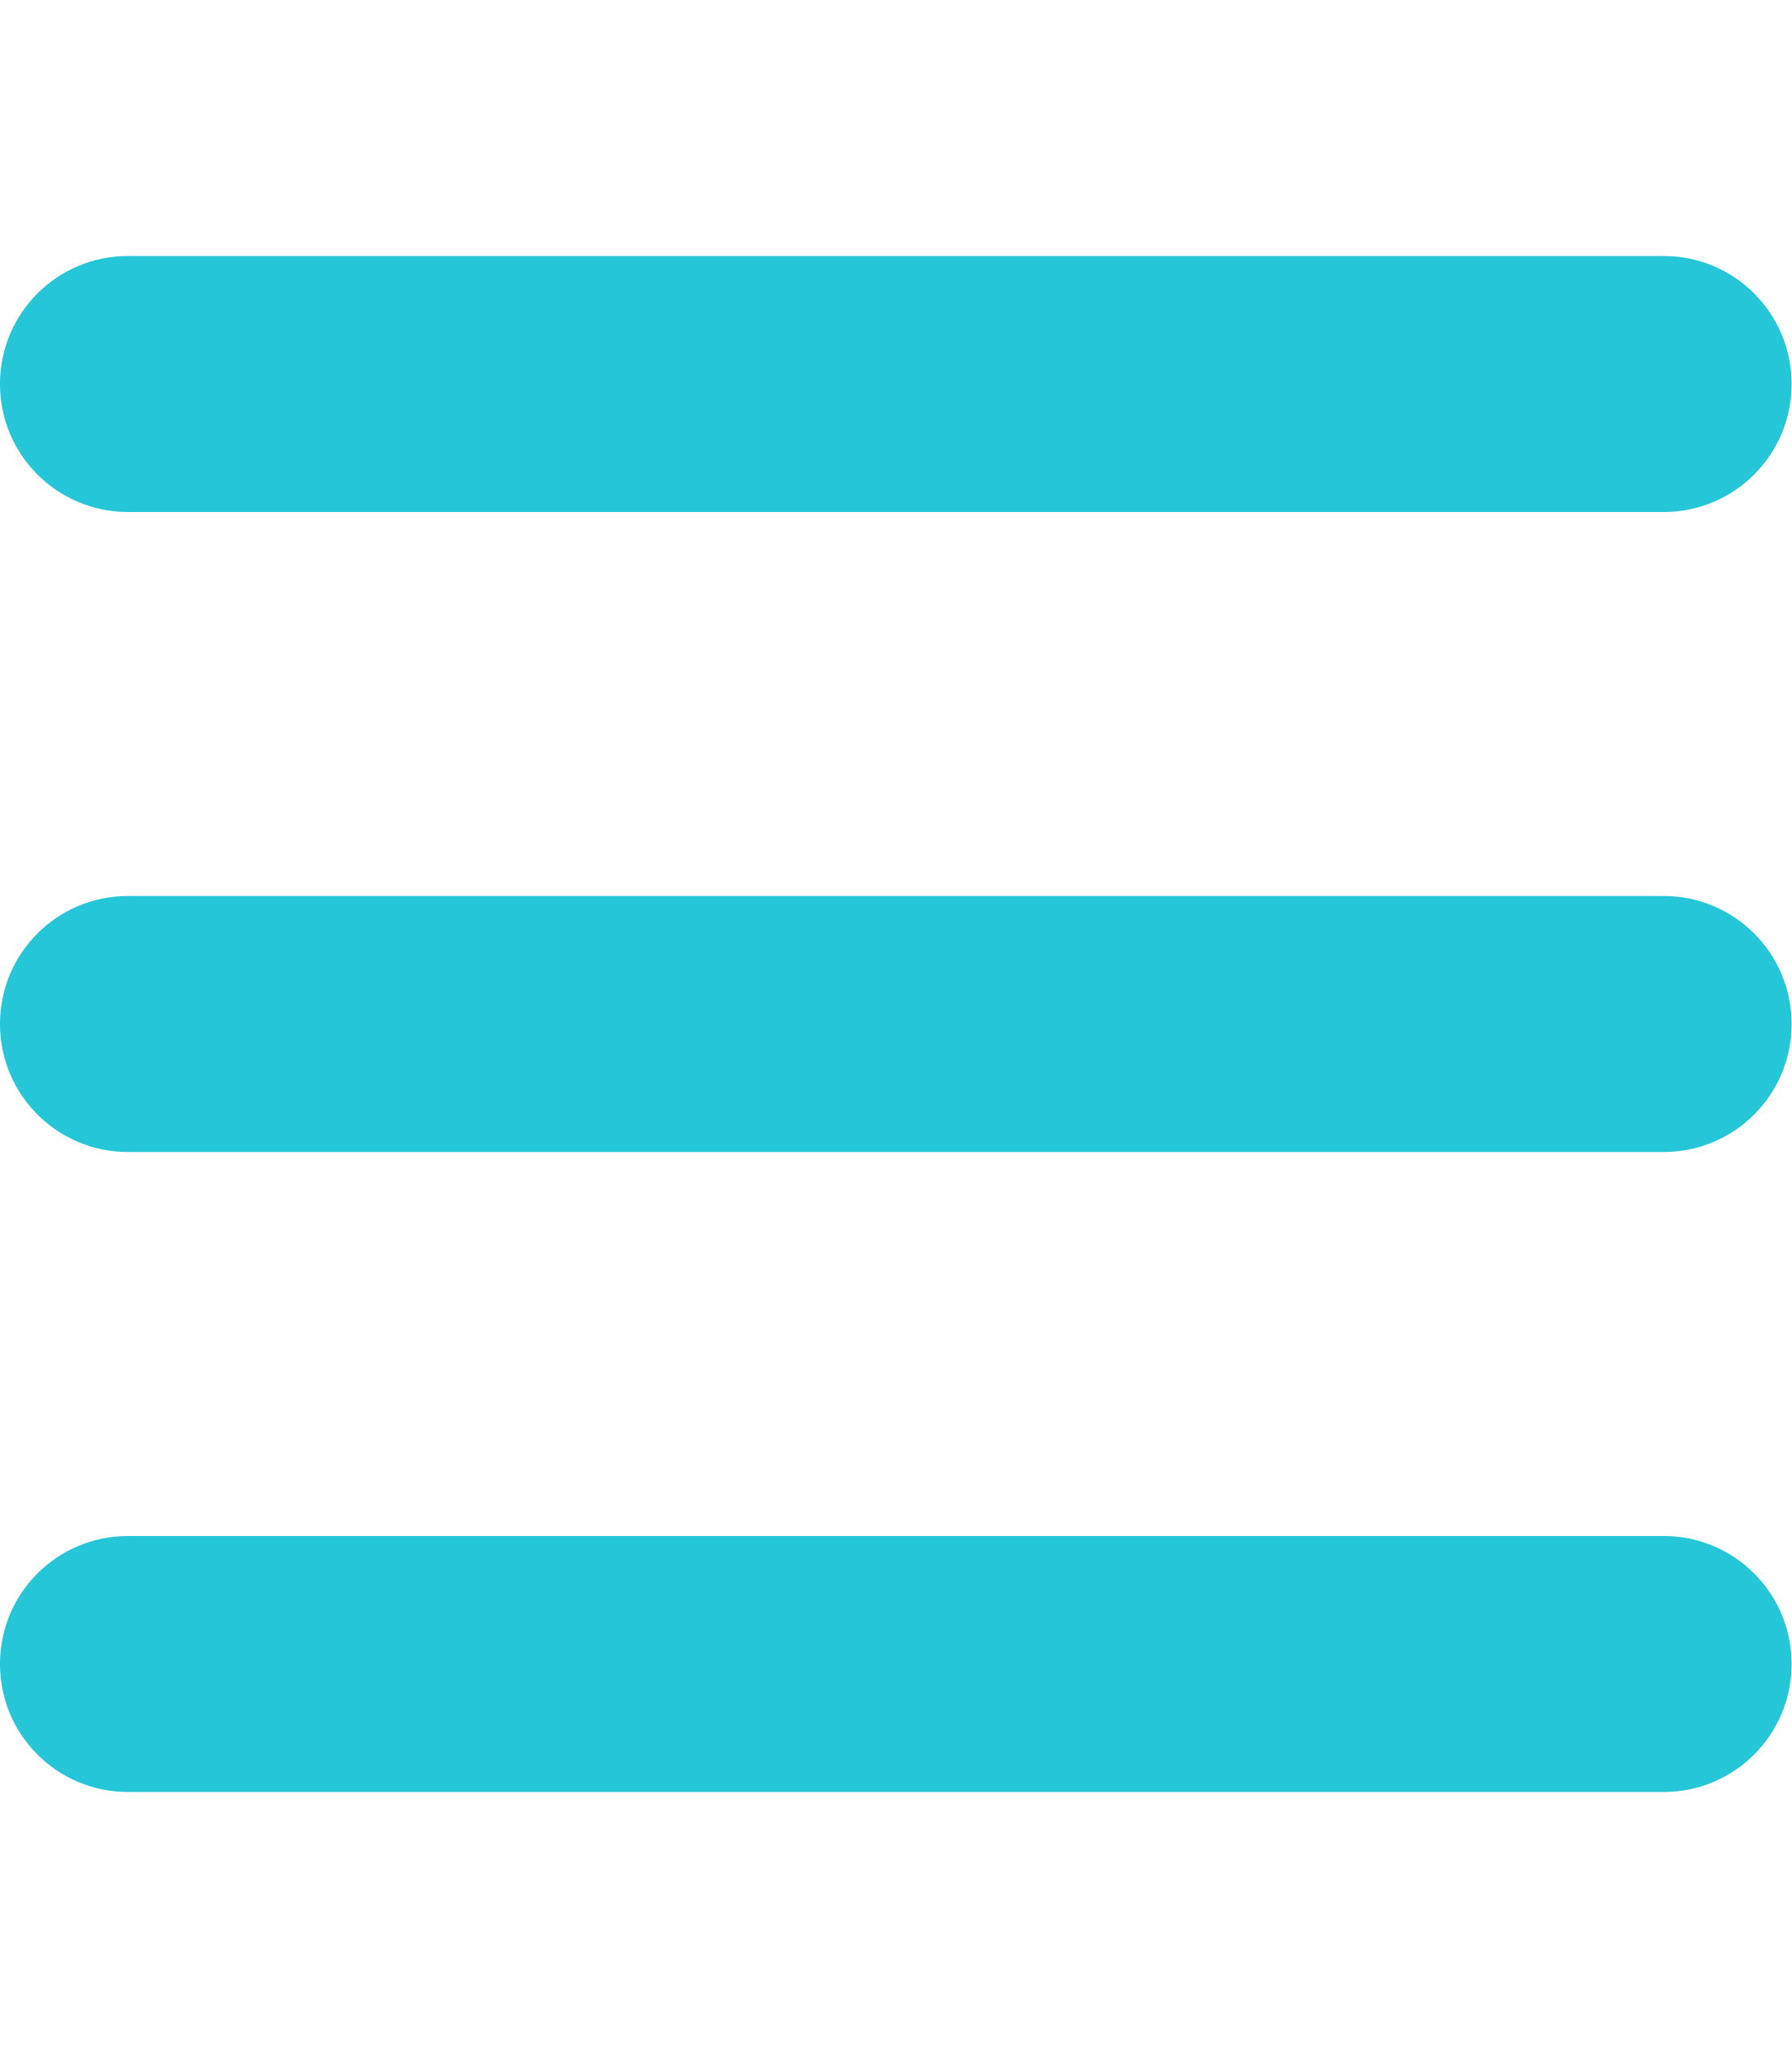
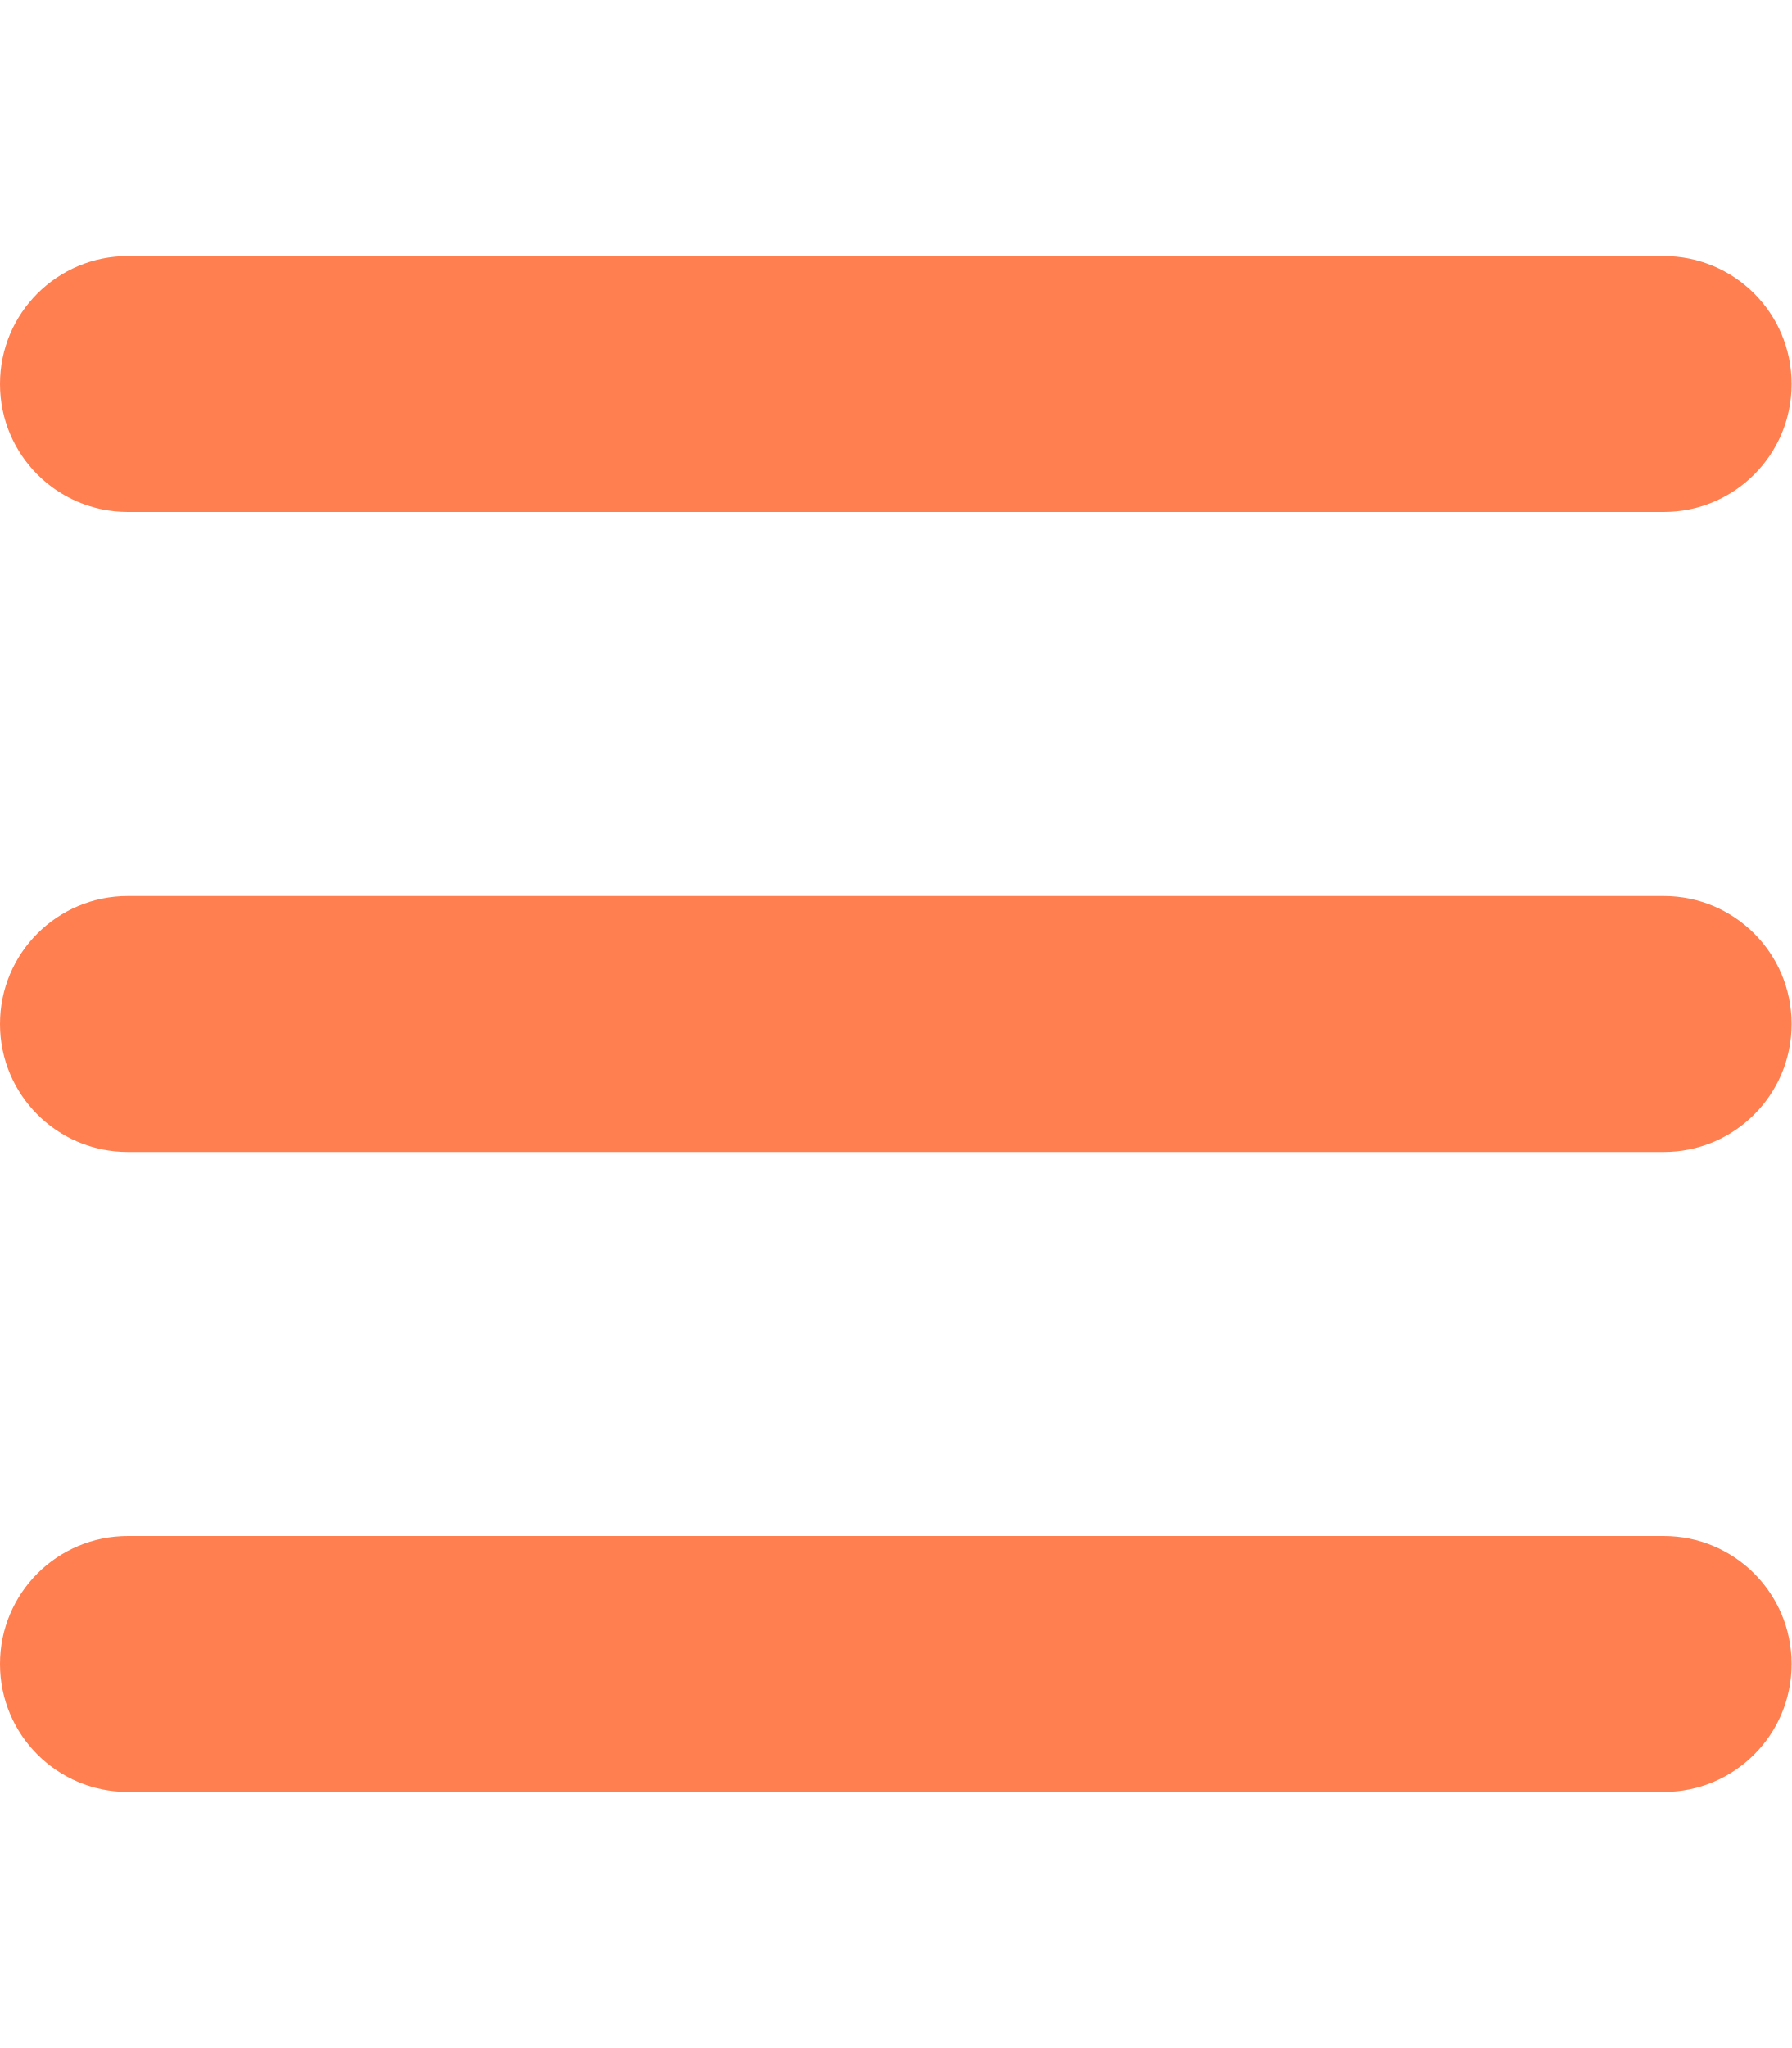
<svg xmlns="http://www.w3.org/2000/svg" height="1em" viewBox="0 0 448 512">
-   <style>svg{fill:#24c6d7}</style>
+   <style>svg{fill:#ff7f50}</style>
  <path d="M0 96C0 78.3 14.3 64 32 64H416c17.7 0 32 14.3 32 32s-14.3 32-32 32H32C14.3 128 0 113.7 0 96zM0 256c0-17.7 14.3-32 32-32H416c17.7 0 32 14.3 32 32s-14.3 32-32 32H32c-17.7 0-32-14.3-32-32zM448 416c0 17.7-14.3 32-32 32H32c-17.7 0-32-14.3-32-32s14.3-32 32-32H416c17.7 0 32 14.3 32 32z" />
</svg>
